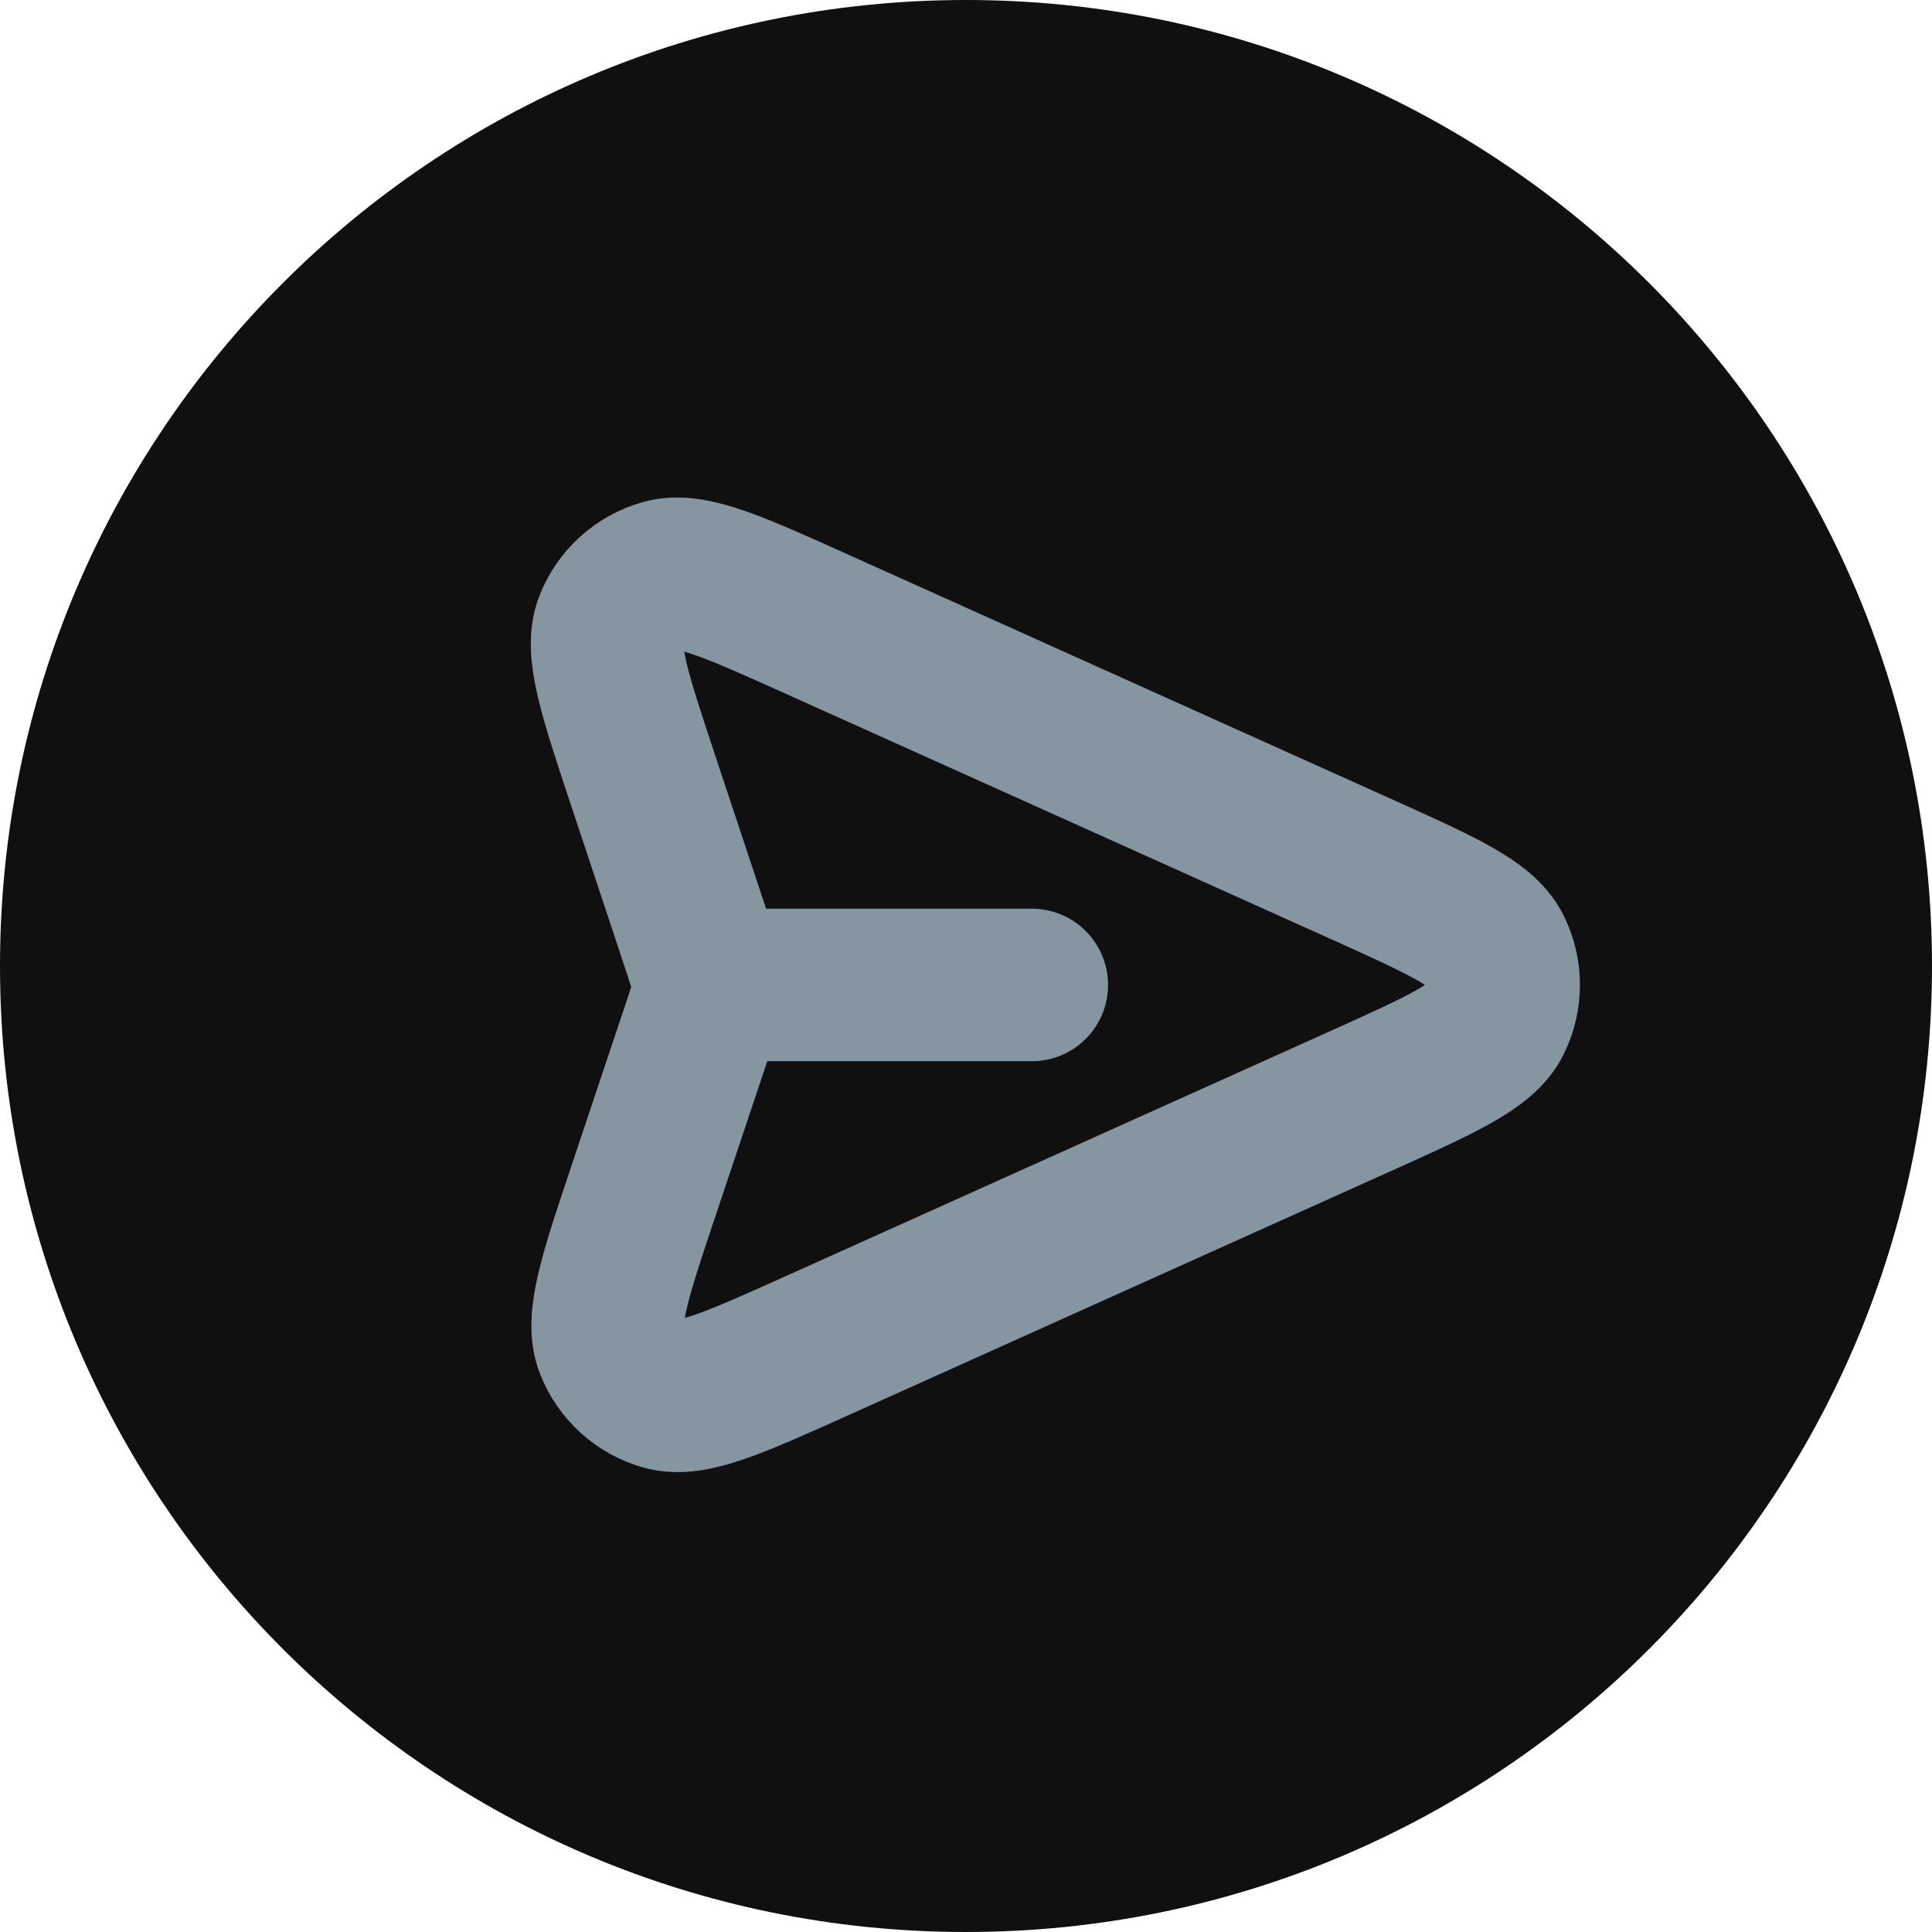
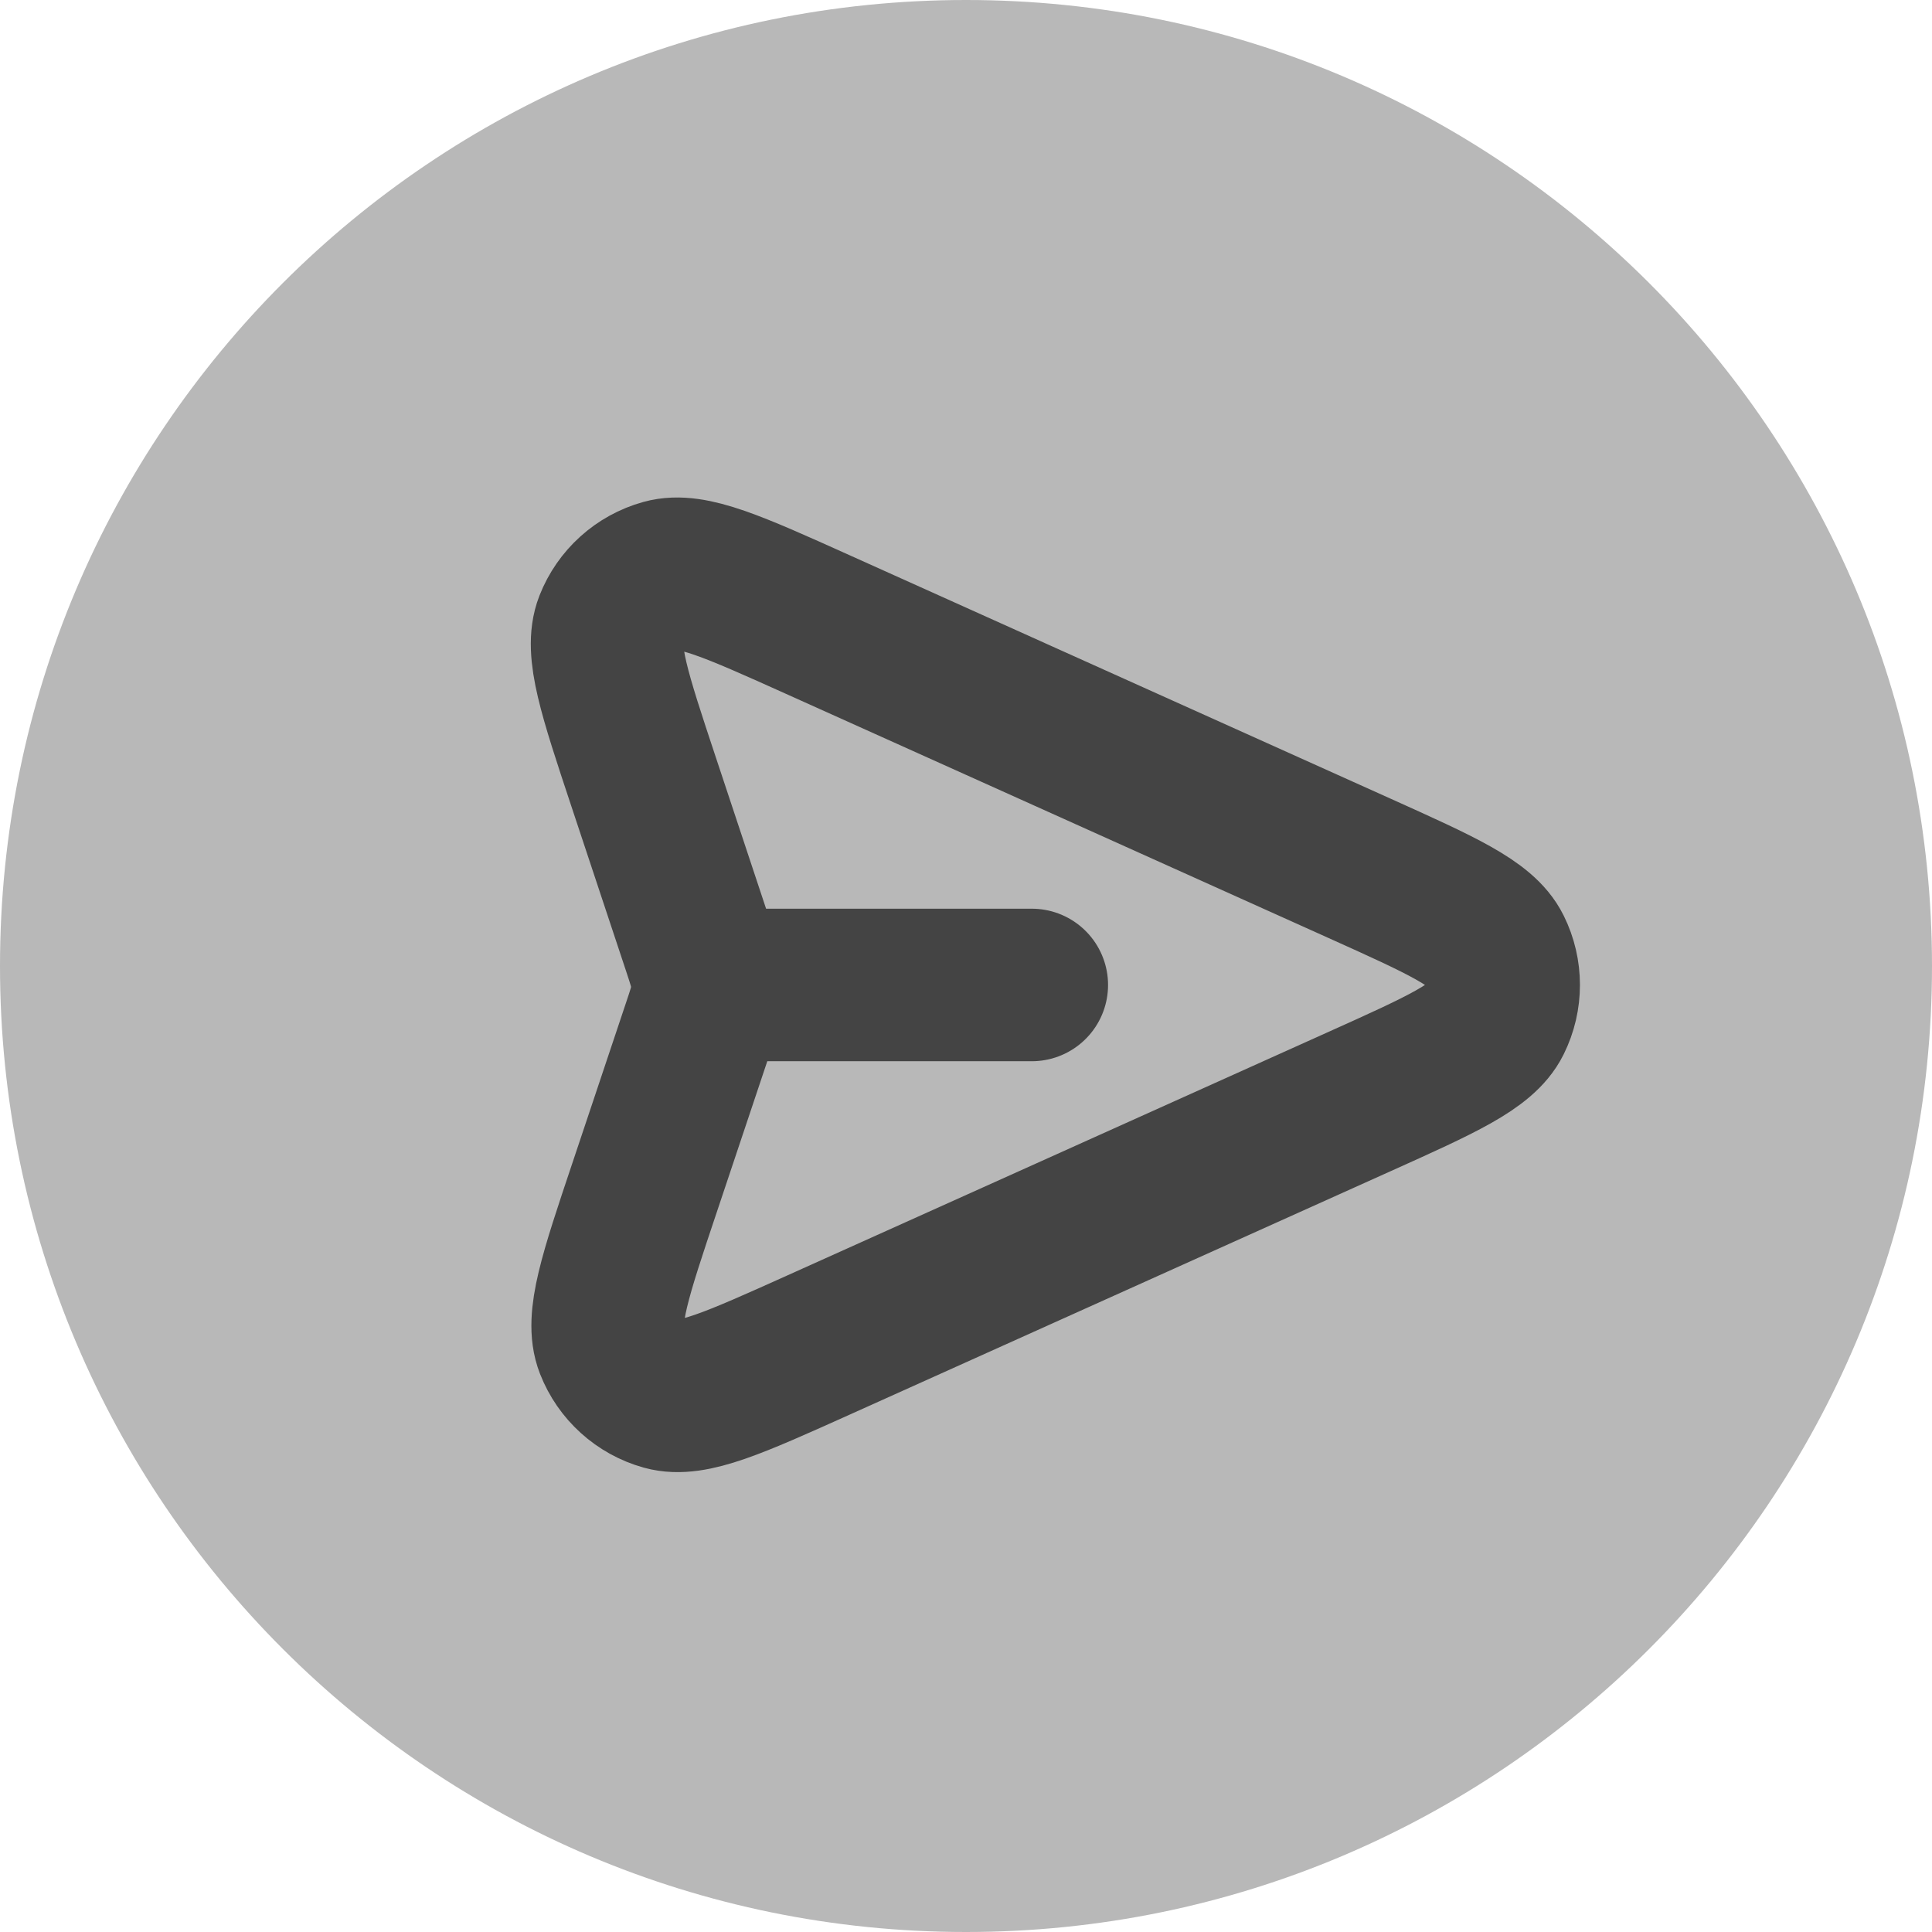
<svg xmlns="http://www.w3.org/2000/svg" width="38" height="38" viewBox="0 0 38 38" fill="none">
-   <circle cx="19" cy="19" r="19" fill="#101010" />
-   <path d="M20.294 19.373H13.913M13.732 20.209L12.678 23.359C12.1 25.084 11.811 25.946 12.019 26.477C12.199 26.938 12.585 27.288 13.062 27.421C13.611 27.574 14.44 27.201 16.099 26.455L26.734 21.669C28.353 20.941 29.162 20.576 29.412 20.07C29.63 19.631 29.63 19.114 29.412 18.675C29.162 18.169 28.353 17.805 26.734 17.076L16.081 12.282C14.427 11.538 13.6 11.166 13.052 11.319C12.575 11.451 12.189 11.8 12.008 12.26C11.8 12.79 12.086 13.651 12.657 15.372L13.734 18.616C13.832 18.912 13.881 19.06 13.9 19.211C13.918 19.345 13.918 19.481 13.9 19.615C13.88 19.766 13.831 19.914 13.732 20.209Z" stroke="#8696A0" stroke-width="3" stroke-linecap="round" stroke-linejoin="round" />
+   <circle cx="19" cy="19" r="19" fill="#B8B8B8" />
+   <path d="M20.294 19.373H13.913M13.732 20.209L12.678 23.359C12.1 25.084 11.811 25.946 12.019 26.477C12.199 26.938 12.585 27.288 13.062 27.421C13.611 27.574 14.44 27.201 16.099 26.455L26.734 21.669C28.353 20.941 29.162 20.576 29.412 20.07C29.63 19.631 29.63 19.114 29.412 18.675C29.162 18.169 28.353 17.805 26.734 17.076L16.081 12.282C14.427 11.538 13.6 11.166 13.052 11.319C12.575 11.451 12.189 11.8 12.008 12.26C11.8 12.79 12.086 13.651 12.657 15.372L13.734 18.616C13.832 18.912 13.881 19.06 13.9 19.211C13.918 19.345 13.918 19.481 13.9 19.615C13.88 19.766 13.831 19.914 13.732 20.209Z" stroke="#444444" stroke-width="3" stroke-linecap="round" stroke-linejoin="round" />
</svg>
